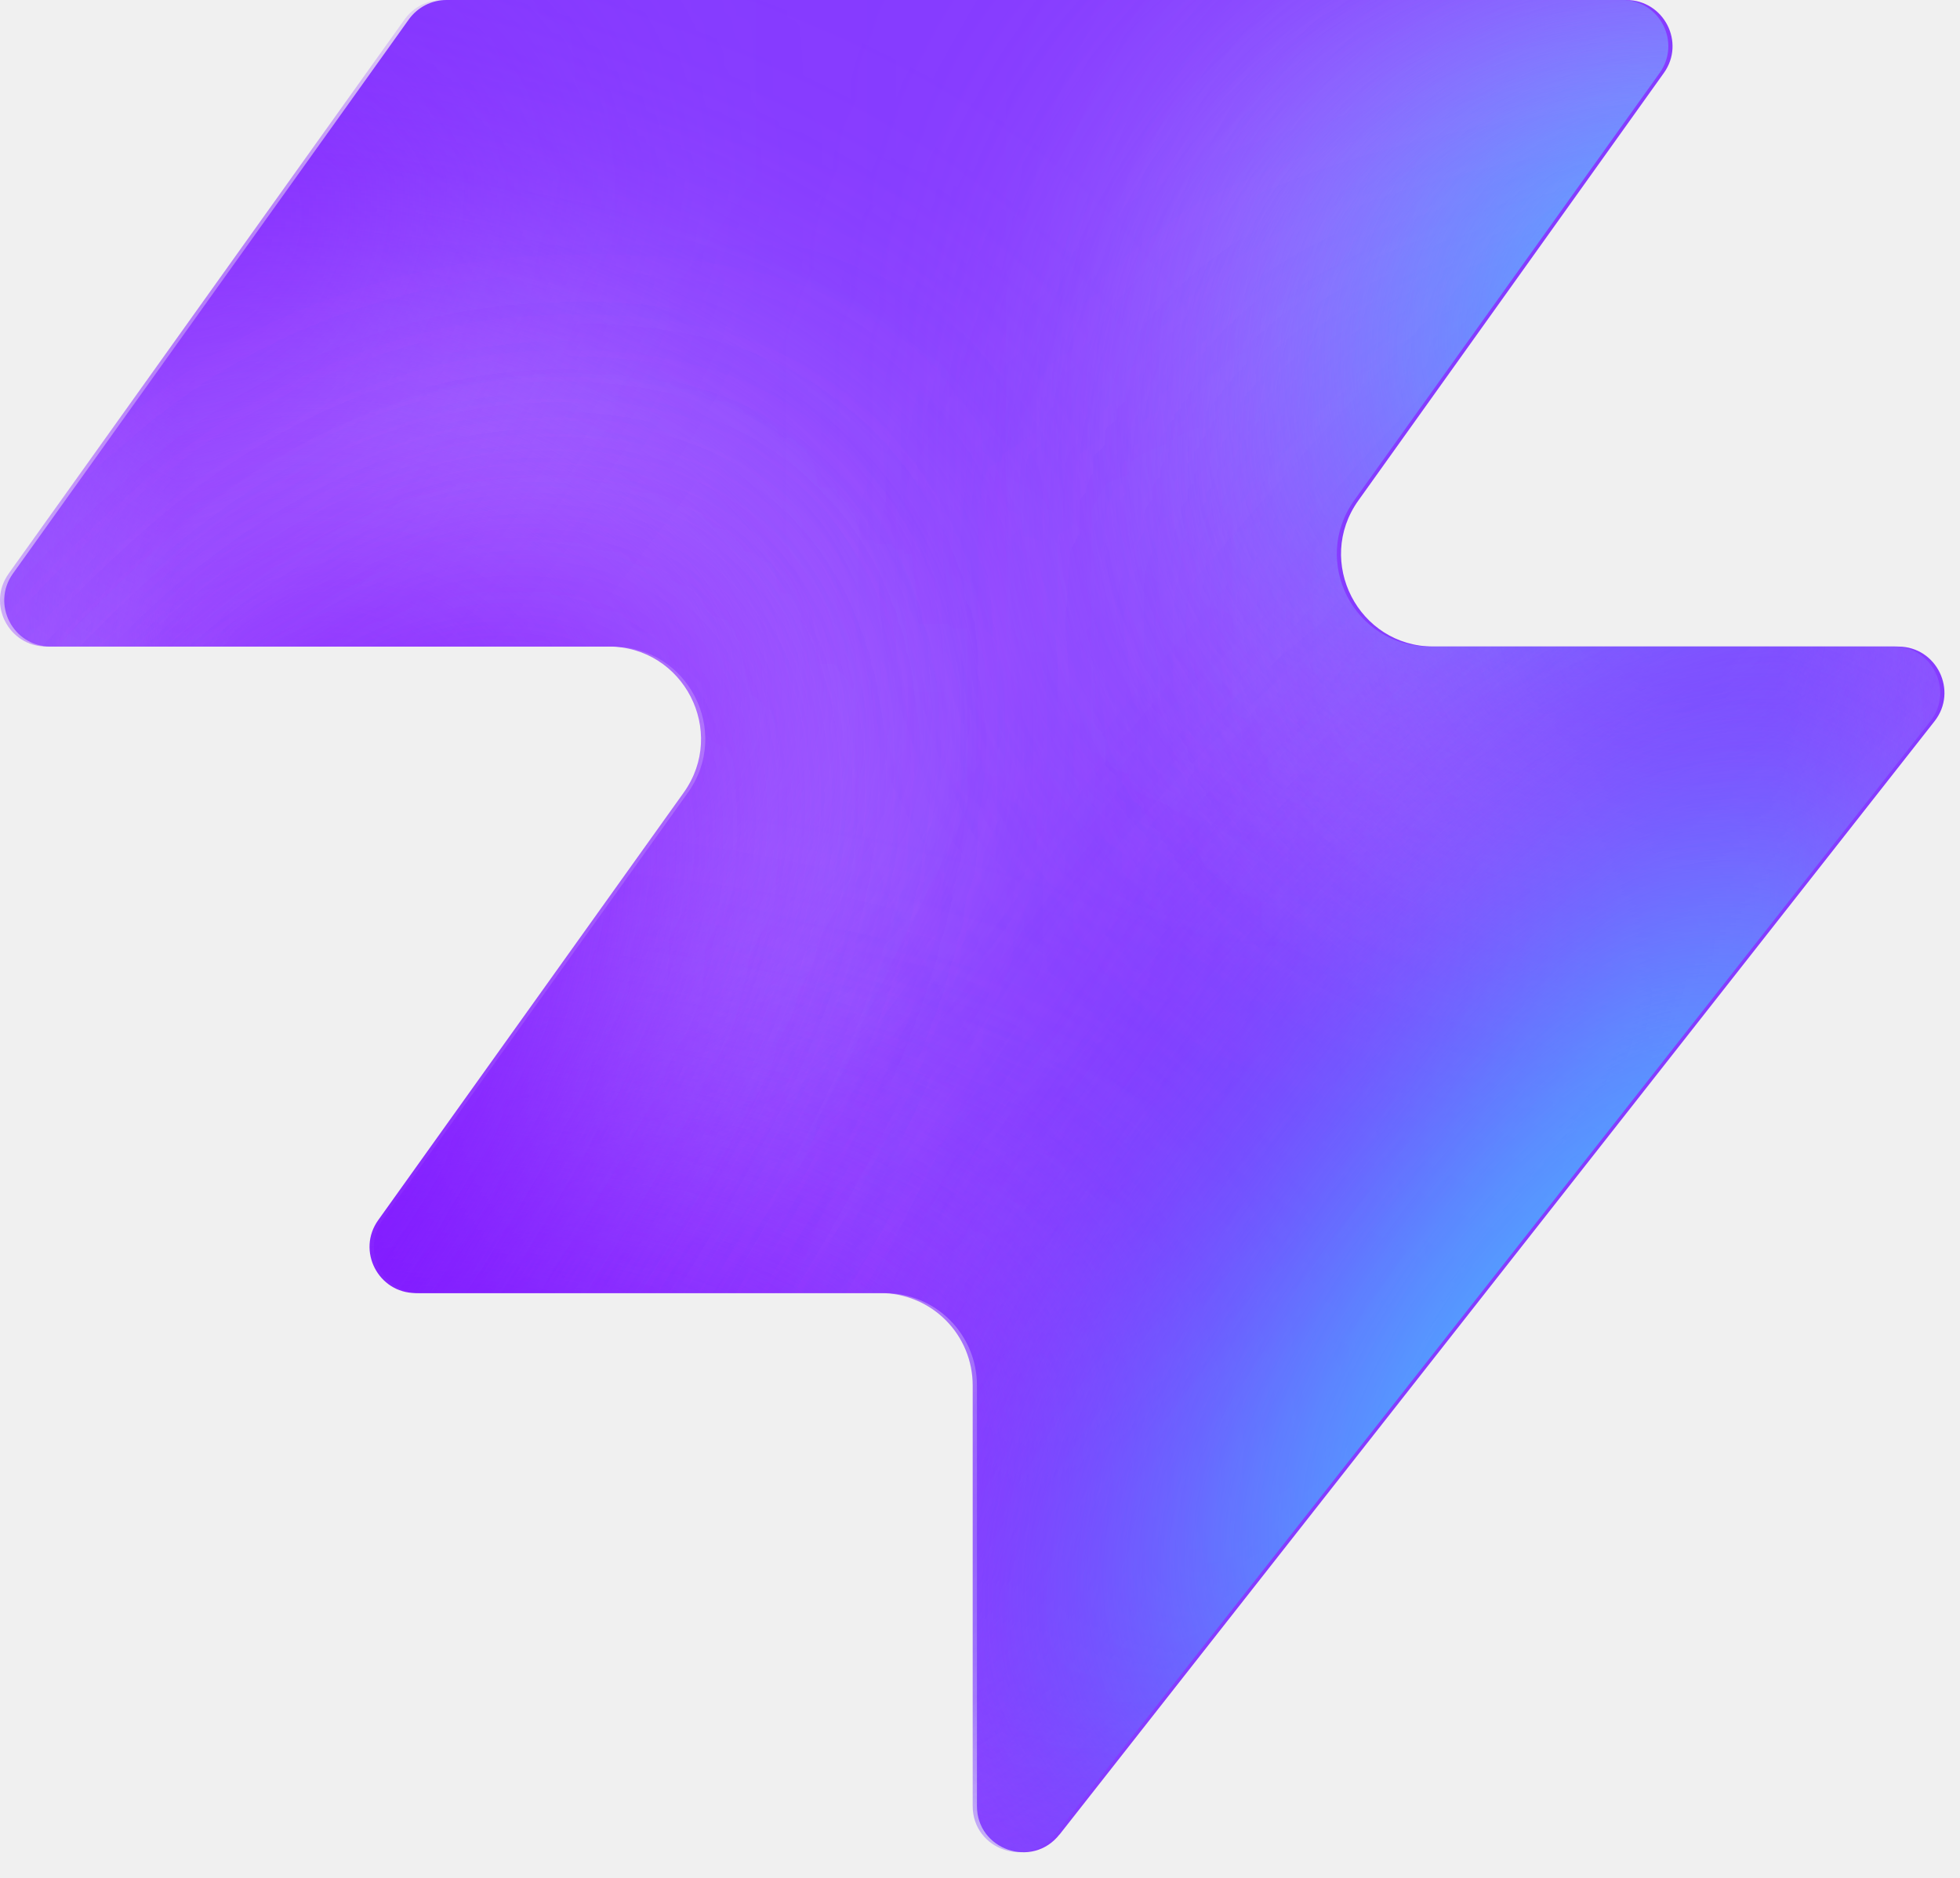
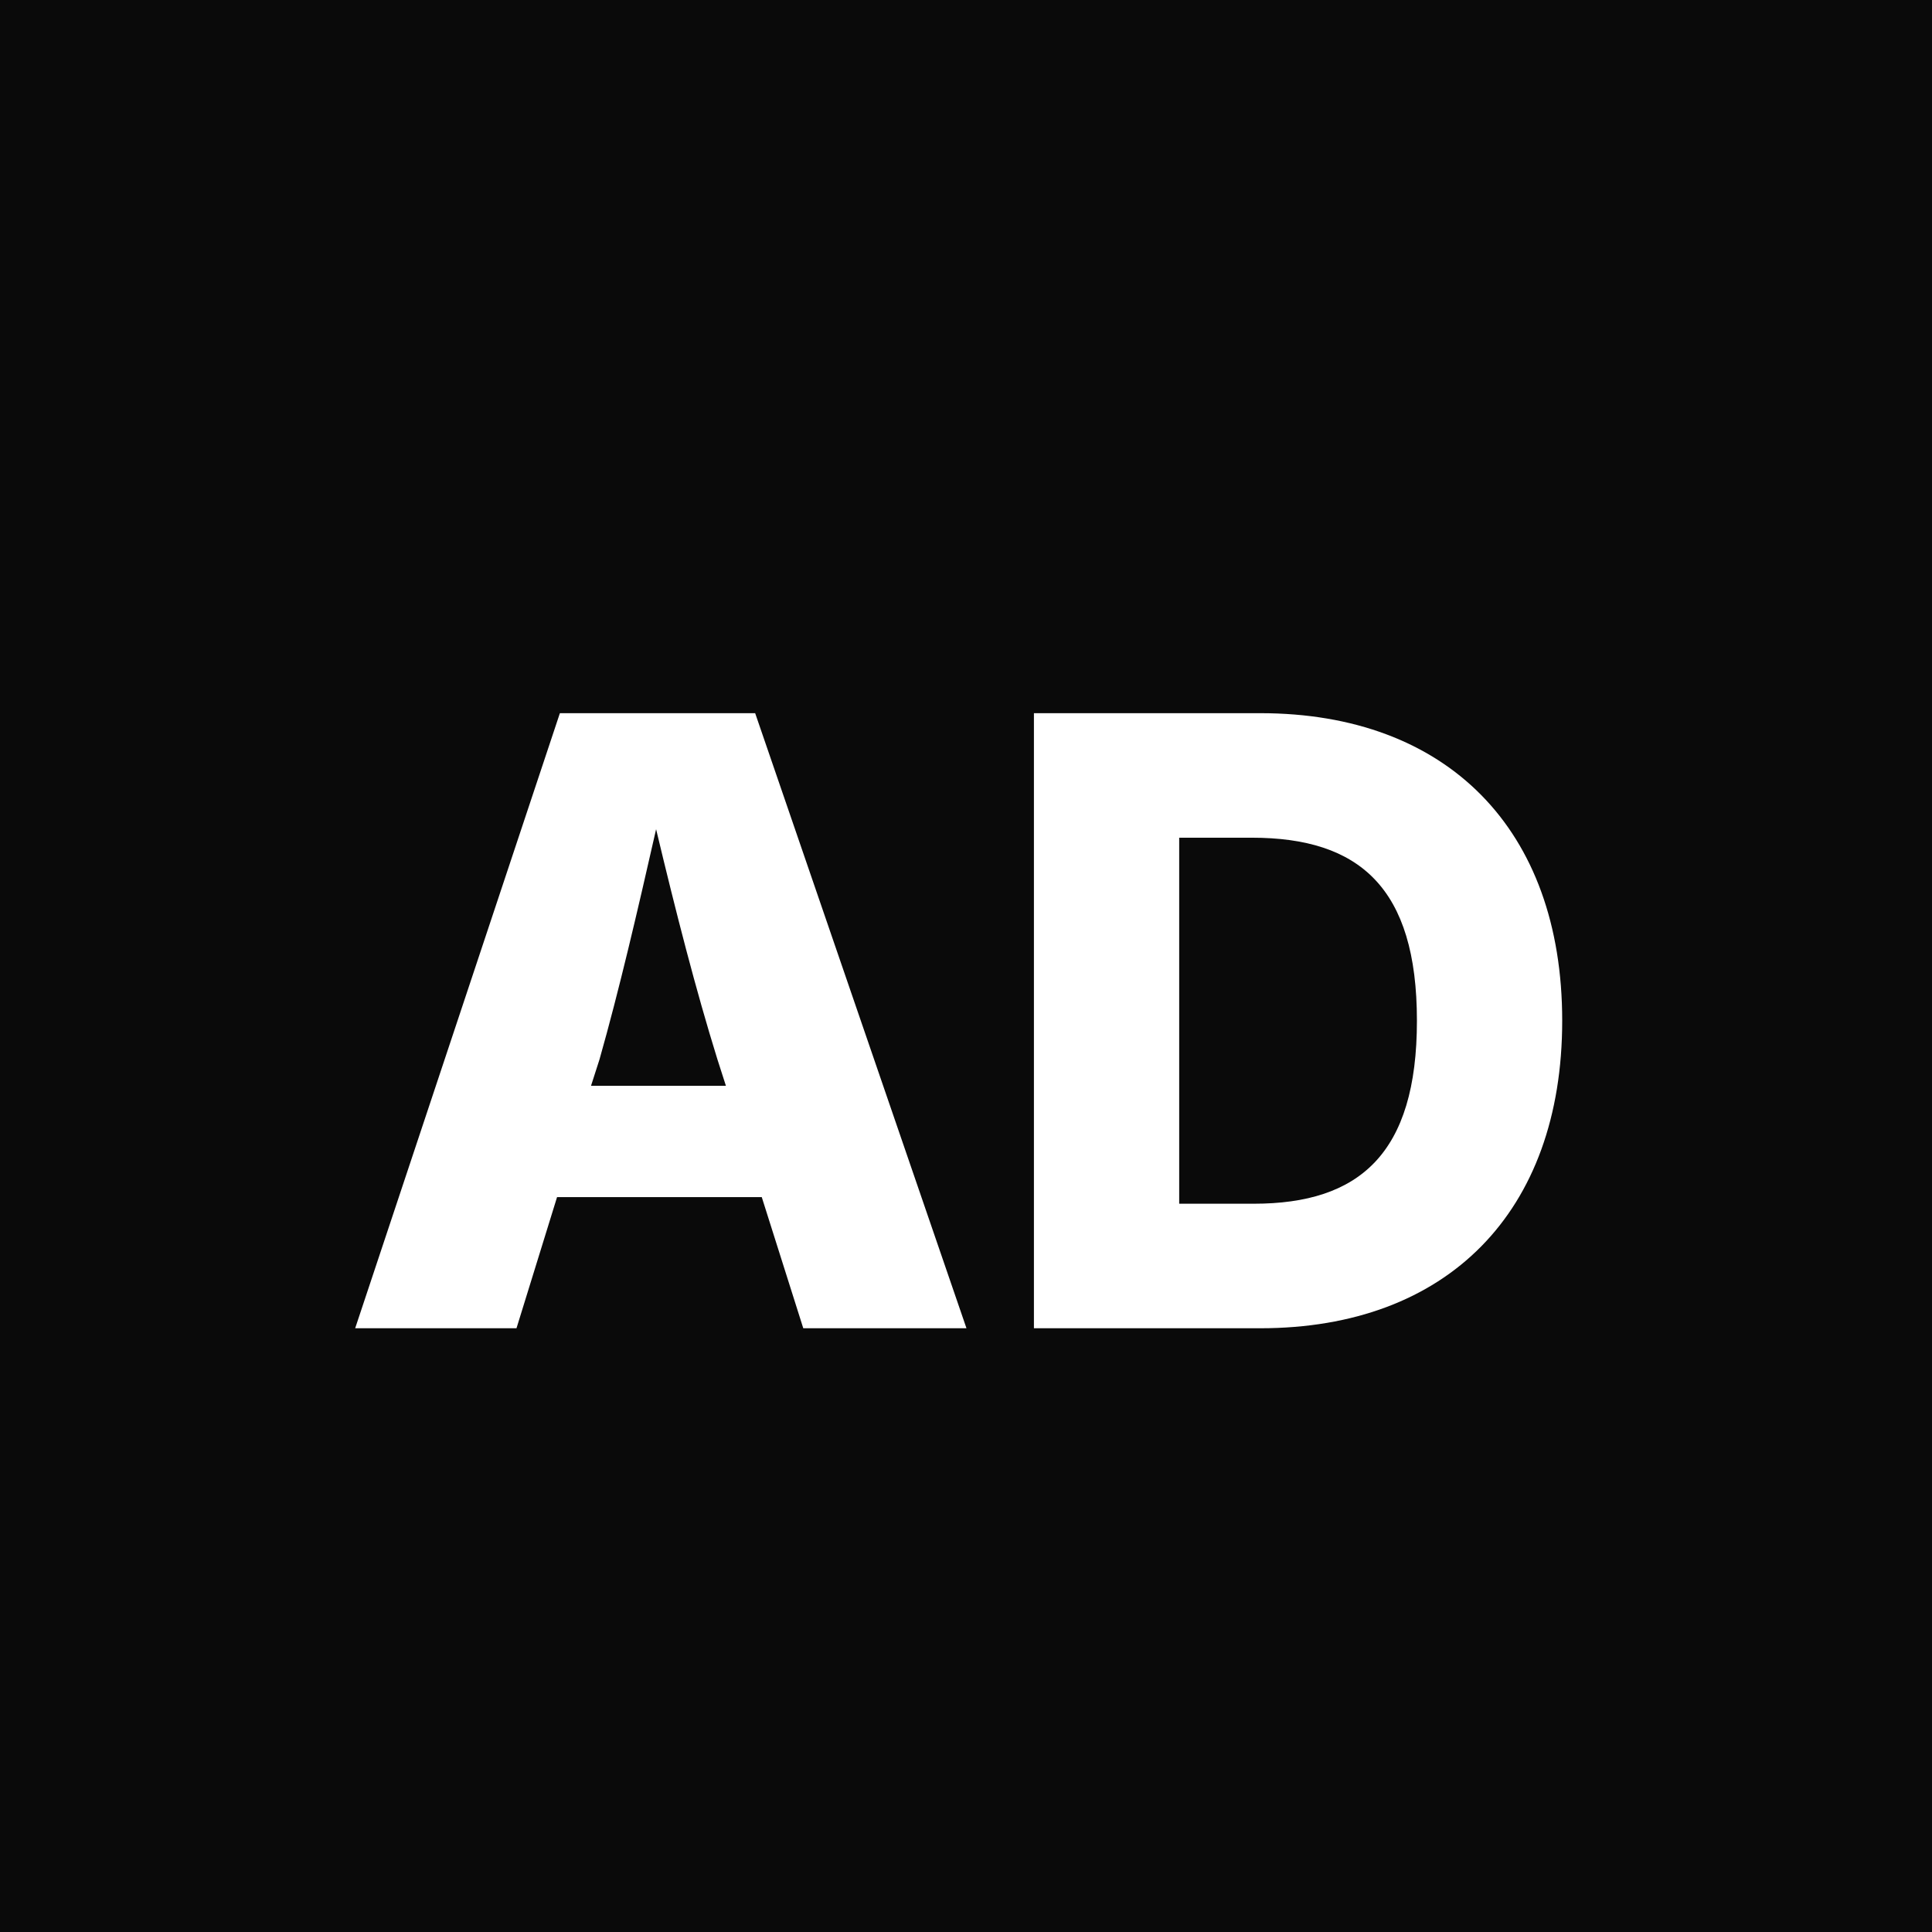
- <svg xmlns="http://www.w3.org/2000/svg" width="48" height="46" fill="none" viewBox="0 0 48 46">
-   <path fill="#863bff" d="M25.946 44.938c-.664.845-2.021.375-2.021-.698V33.937a2.26 2.26 0 0 0-2.262-2.262H10.287c-.92 0-1.456-1.04-.92-1.788l7.48-10.471c1.07-1.497 0-3.578-1.842-3.578H1.237c-.92 0-1.456-1.04-.92-1.788L10.013.474c.214-.297.556-.474.92-.474h28.894c.92 0 1.456 1.04.92 1.788l-7.48 10.471c-1.07 1.498 0 3.579 1.842 3.579h11.377c.943 0 1.473 1.088.89 1.83L25.947 44.94z" style="fill:#863bff;fill:color(display-p3 .525 .23 1);fill-opacity:1" />
-   <mask id="a" width="48" height="46" x="0" y="0" maskUnits="userSpaceOnUse" style="mask-type:alpha">
-     <path fill="#000" d="M25.842 44.938c-.664.844-2.021.375-2.021-.698V33.937a2.26 2.26 0 0 0-2.262-2.262H10.183c-.92 0-1.456-1.04-.92-1.788l7.48-10.471c1.07-1.498 0-3.579-1.842-3.579H1.133c-.92 0-1.456-1.04-.92-1.787L9.91.473c.214-.297.556-.474.92-.474h28.894c.92 0 1.456 1.04.92 1.788l-7.48 10.471c-1.07 1.498 0 3.578 1.842 3.578h11.377c.943 0 1.473 1.088.89 1.832L25.843 44.94z" style="fill:#000;fill-opacity:1" />
-   </mask>
-   <g mask="url(#a)">
-     <g filter="url(#b)">
-       <ellipse cx="5.508" cy="14.704" fill="#ede6ff" rx="5.508" ry="14.704" style="fill:#ede6ff;fill:color(display-p3 .927 .903 1);fill-opacity:1" transform="matrix(.00324 1 1 -.00324 -4.47 31.516)" />
-     </g>
-     <g filter="url(#c)">
-       <ellipse cx="10.399" cy="29.851" fill="#ede6ff" rx="10.399" ry="29.851" style="fill:#ede6ff;fill:color(display-p3 .927 .903 1);fill-opacity:1" transform="matrix(.00324 1 1 -.00324 -39.328 7.883)" />
-     </g>
-     <g filter="url(#d)">
-       <ellipse cx="5.508" cy="30.487" fill="#7e14ff" rx="5.508" ry="30.487" style="fill:#7e14ff;fill:color(display-p3 .492 .077 1);fill-opacity:1" transform="rotate(89.814 -25.913 -14.639)scale(1 -1)" />
-     </g>
-     <g filter="url(#e)">
-       <ellipse cx="5.508" cy="30.599" fill="#7e14ff" rx="5.508" ry="30.599" style="fill:#7e14ff;fill:color(display-p3 .492 .077 1);fill-opacity:1" transform="rotate(89.814 -32.644 -3.334)scale(1 -1)" />
-     </g>
-     <g filter="url(#f)">
-       <ellipse cx="5.508" cy="30.599" fill="#7e14ff" rx="5.508" ry="30.599" style="fill:#7e14ff;fill:color(display-p3 .492 .077 1);fill-opacity:1" transform="matrix(.00324 1 1 -.00324 -34.34 30.47)" />
-     </g>
-     <g filter="url(#g)">
-       <ellipse cx="14.072" cy="22.078" fill="#ede6ff" rx="14.072" ry="22.078" style="fill:#ede6ff;fill:color(display-p3 .927 .903 1);fill-opacity:1" transform="rotate(93.35 24.506 48.493)scale(-1 1)" />
-     </g>
-     <g filter="url(#h)">
-       <ellipse cx="3.47" cy="21.501" fill="#7e14ff" rx="3.47" ry="21.501" style="fill:#7e14ff;fill:color(display-p3 .492 .077 1);fill-opacity:1" transform="rotate(89.009 28.708 47.59)scale(-1 1)" />
-     </g>
-     <g filter="url(#i)">
-       <ellipse cx="3.47" cy="21.501" fill="#7e14ff" rx="3.47" ry="21.501" style="fill:#7e14ff;fill:color(display-p3 .492 .077 1);fill-opacity:1" transform="rotate(89.009 28.708 47.59)scale(-1 1)" />
-     </g>
-     <g filter="url(#j)">
-       <ellipse cx=".387" cy="8.972" fill="#7e14ff" rx="4.407" ry="29.108" style="fill:#7e14ff;fill:color(display-p3 .492 .077 1);fill-opacity:1" transform="rotate(39.51 .387 8.972)" />
-     </g>
-     <g filter="url(#k)">
-       <ellipse cx="47.523" cy="-6.092" fill="#7e14ff" rx="4.407" ry="29.108" style="fill:#7e14ff;fill:color(display-p3 .492 .077 1);fill-opacity:1" transform="rotate(37.892 47.523 -6.092)" />
-     </g>
-     <g filter="url(#l)">
-       <ellipse cx="41.412" cy="6.333" fill="#47bfff" rx="5.971" ry="9.665" style="fill:#47bfff;fill:color(display-p3 .28 .748 1);fill-opacity:1" transform="rotate(37.892 41.412 6.333)" />
-     </g>
-     <g filter="url(#m)">
-       <ellipse cx="-1.879" cy="38.332" fill="#7e14ff" rx="4.407" ry="29.108" style="fill:#7e14ff;fill:color(display-p3 .492 .077 1);fill-opacity:1" transform="rotate(37.892 -1.88 38.332)" />
-     </g>
-     <g filter="url(#n)">
-       <ellipse cx="-1.879" cy="38.332" fill="#7e14ff" rx="4.407" ry="29.108" style="fill:#7e14ff;fill:color(display-p3 .492 .077 1);fill-opacity:1" transform="rotate(37.892 -1.88 38.332)" />
-     </g>
-     <g filter="url(#o)">
-       <ellipse cx="35.651" cy="29.907" fill="#7e14ff" rx="4.407" ry="29.108" style="fill:#7e14ff;fill:color(display-p3 .492 .077 1);fill-opacity:1" transform="rotate(37.892 35.651 29.907)" />
-     </g>
-     <g filter="url(#p)">
-       <ellipse cx="38.418" cy="32.4" fill="#47bfff" rx="5.971" ry="15.297" style="fill:#47bfff;fill:color(display-p3 .28 .748 1);fill-opacity:1" transform="rotate(37.892 38.418 32.4)" />
-     </g>
-   </g>
-   <defs>
-     <filter id="b" width="60.045" height="41.654" x="-19.77" y="16.149" color-interpolation-filters="sRGB" filterUnits="userSpaceOnUse">
-       <feFlood flood-opacity="0" result="BackgroundImageFix" />
-       <feBlend in="SourceGraphic" in2="BackgroundImageFix" result="shape" />
-       <feGaussianBlur result="effect1_foregroundBlur_2002_17158" stdDeviation="7.659" />
-     </filter>
-     <filter id="c" width="90.34" height="51.437" x="-54.613" y="-7.533" color-interpolation-filters="sRGB" filterUnits="userSpaceOnUse">
-       <feFlood flood-opacity="0" result="BackgroundImageFix" />
-       <feBlend in="SourceGraphic" in2="BackgroundImageFix" result="shape" />
-       <feGaussianBlur result="effect1_foregroundBlur_2002_17158" stdDeviation="7.659" />
-     </filter>
-     <filter id="d" width="79.355" height="29.4" x="-49.64" y="2.03" color-interpolation-filters="sRGB" filterUnits="userSpaceOnUse">
-       <feFlood flood-opacity="0" result="BackgroundImageFix" />
-       <feBlend in="SourceGraphic" in2="BackgroundImageFix" result="shape" />
-       <feGaussianBlur result="effect1_foregroundBlur_2002_17158" stdDeviation="4.596" />
-     </filter>
-     <filter id="e" width="79.579" height="29.4" x="-45.045" y="20.029" color-interpolation-filters="sRGB" filterUnits="userSpaceOnUse">
-       <feFlood flood-opacity="0" result="BackgroundImageFix" />
-       <feBlend in="SourceGraphic" in2="BackgroundImageFix" result="shape" />
-       <feGaussianBlur result="effect1_foregroundBlur_2002_17158" stdDeviation="4.596" />
-     </filter>
-     <filter id="f" width="79.579" height="29.4" x="-43.513" y="21.178" color-interpolation-filters="sRGB" filterUnits="userSpaceOnUse">
-       <feFlood flood-opacity="0" result="BackgroundImageFix" />
-       <feBlend in="SourceGraphic" in2="BackgroundImageFix" result="shape" />
-       <feGaussianBlur result="effect1_foregroundBlur_2002_17158" stdDeviation="4.596" />
-     </filter>
-     <filter id="g" width="74.749" height="58.852" x="15.756" y="-17.901" color-interpolation-filters="sRGB" filterUnits="userSpaceOnUse">
-       <feFlood flood-opacity="0" result="BackgroundImageFix" />
-       <feBlend in="SourceGraphic" in2="BackgroundImageFix" result="shape" />
-       <feGaussianBlur result="effect1_foregroundBlur_2002_17158" stdDeviation="7.659" />
-     </filter>
-     <filter id="h" width="61.377" height="25.362" x="23.548" y="2.284" color-interpolation-filters="sRGB" filterUnits="userSpaceOnUse">
-       <feFlood flood-opacity="0" result="BackgroundImageFix" />
-       <feBlend in="SourceGraphic" in2="BackgroundImageFix" result="shape" />
-       <feGaussianBlur result="effect1_foregroundBlur_2002_17158" stdDeviation="4.596" />
-     </filter>
-     <filter id="i" width="61.377" height="25.362" x="23.548" y="2.284" color-interpolation-filters="sRGB" filterUnits="userSpaceOnUse">
-       <feFlood flood-opacity="0" result="BackgroundImageFix" />
-       <feBlend in="SourceGraphic" in2="BackgroundImageFix" result="shape" />
-       <feGaussianBlur result="effect1_foregroundBlur_2002_17158" stdDeviation="4.596" />
-     </filter>
-     <filter id="j" width="56.045" height="63.649" x="-27.636" y="-22.853" color-interpolation-filters="sRGB" filterUnits="userSpaceOnUse">
-       <feFlood flood-opacity="0" result="BackgroundImageFix" />
-       <feBlend in="SourceGraphic" in2="BackgroundImageFix" result="shape" />
-       <feGaussianBlur result="effect1_foregroundBlur_2002_17158" stdDeviation="4.596" />
-     </filter>
-     <filter id="k" width="54.814" height="64.646" x="20.116" y="-38.415" color-interpolation-filters="sRGB" filterUnits="userSpaceOnUse">
-       <feFlood flood-opacity="0" result="BackgroundImageFix" />
-       <feBlend in="SourceGraphic" in2="BackgroundImageFix" result="shape" />
-       <feGaussianBlur result="effect1_foregroundBlur_2002_17158" stdDeviation="4.596" />
-     </filter>
-     <filter id="l" width="33.541" height="35.313" x="24.641" y="-11.323" color-interpolation-filters="sRGB" filterUnits="userSpaceOnUse">
-       <feFlood flood-opacity="0" result="BackgroundImageFix" />
-       <feBlend in="SourceGraphic" in2="BackgroundImageFix" result="shape" />
-       <feGaussianBlur result="effect1_foregroundBlur_2002_17158" stdDeviation="4.596" />
-     </filter>
-     <filter id="m" width="54.814" height="64.646" x="-29.286" y="6.009" color-interpolation-filters="sRGB" filterUnits="userSpaceOnUse">
-       <feFlood flood-opacity="0" result="BackgroundImageFix" />
-       <feBlend in="SourceGraphic" in2="BackgroundImageFix" result="shape" />
-       <feGaussianBlur result="effect1_foregroundBlur_2002_17158" stdDeviation="4.596" />
-     </filter>
-     <filter id="n" width="54.814" height="64.646" x="-29.286" y="6.009" color-interpolation-filters="sRGB" filterUnits="userSpaceOnUse">
-       <feFlood flood-opacity="0" result="BackgroundImageFix" />
-       <feBlend in="SourceGraphic" in2="BackgroundImageFix" result="shape" />
-       <feGaussianBlur result="effect1_foregroundBlur_2002_17158" stdDeviation="4.596" />
-     </filter>
-     <filter id="o" width="54.814" height="64.646" x="8.244" y="-2.416" color-interpolation-filters="sRGB" filterUnits="userSpaceOnUse">
-       <feFlood flood-opacity="0" result="BackgroundImageFix" />
-       <feBlend in="SourceGraphic" in2="BackgroundImageFix" result="shape" />
-       <feGaussianBlur result="effect1_foregroundBlur_2002_17158" stdDeviation="4.596" />
-     </filter>
-     <filter id="p" width="39.409" height="43.623" x="18.713" y="10.588" color-interpolation-filters="sRGB" filterUnits="userSpaceOnUse">
-       <feFlood flood-opacity="0" result="BackgroundImageFix" />
-       <feBlend in="SourceGraphic" in2="BackgroundImageFix" result="shape" />
-       <feGaussianBlur result="effect1_foregroundBlur_2002_17158" stdDeviation="4.596" />
-     </filter>
-   </defs>
+ <svg xmlns="http://www.w3.org/2000/svg" viewBox="0 0 32 32">
+   <rect width="32" height="32" fill="#0a0a0a" />
+   <text x="16" y="22" text-anchor="middle" font-family="Inter, system-ui" font-weight="800" fill="#ffffff" font-size="14">AD</text>
</svg>
